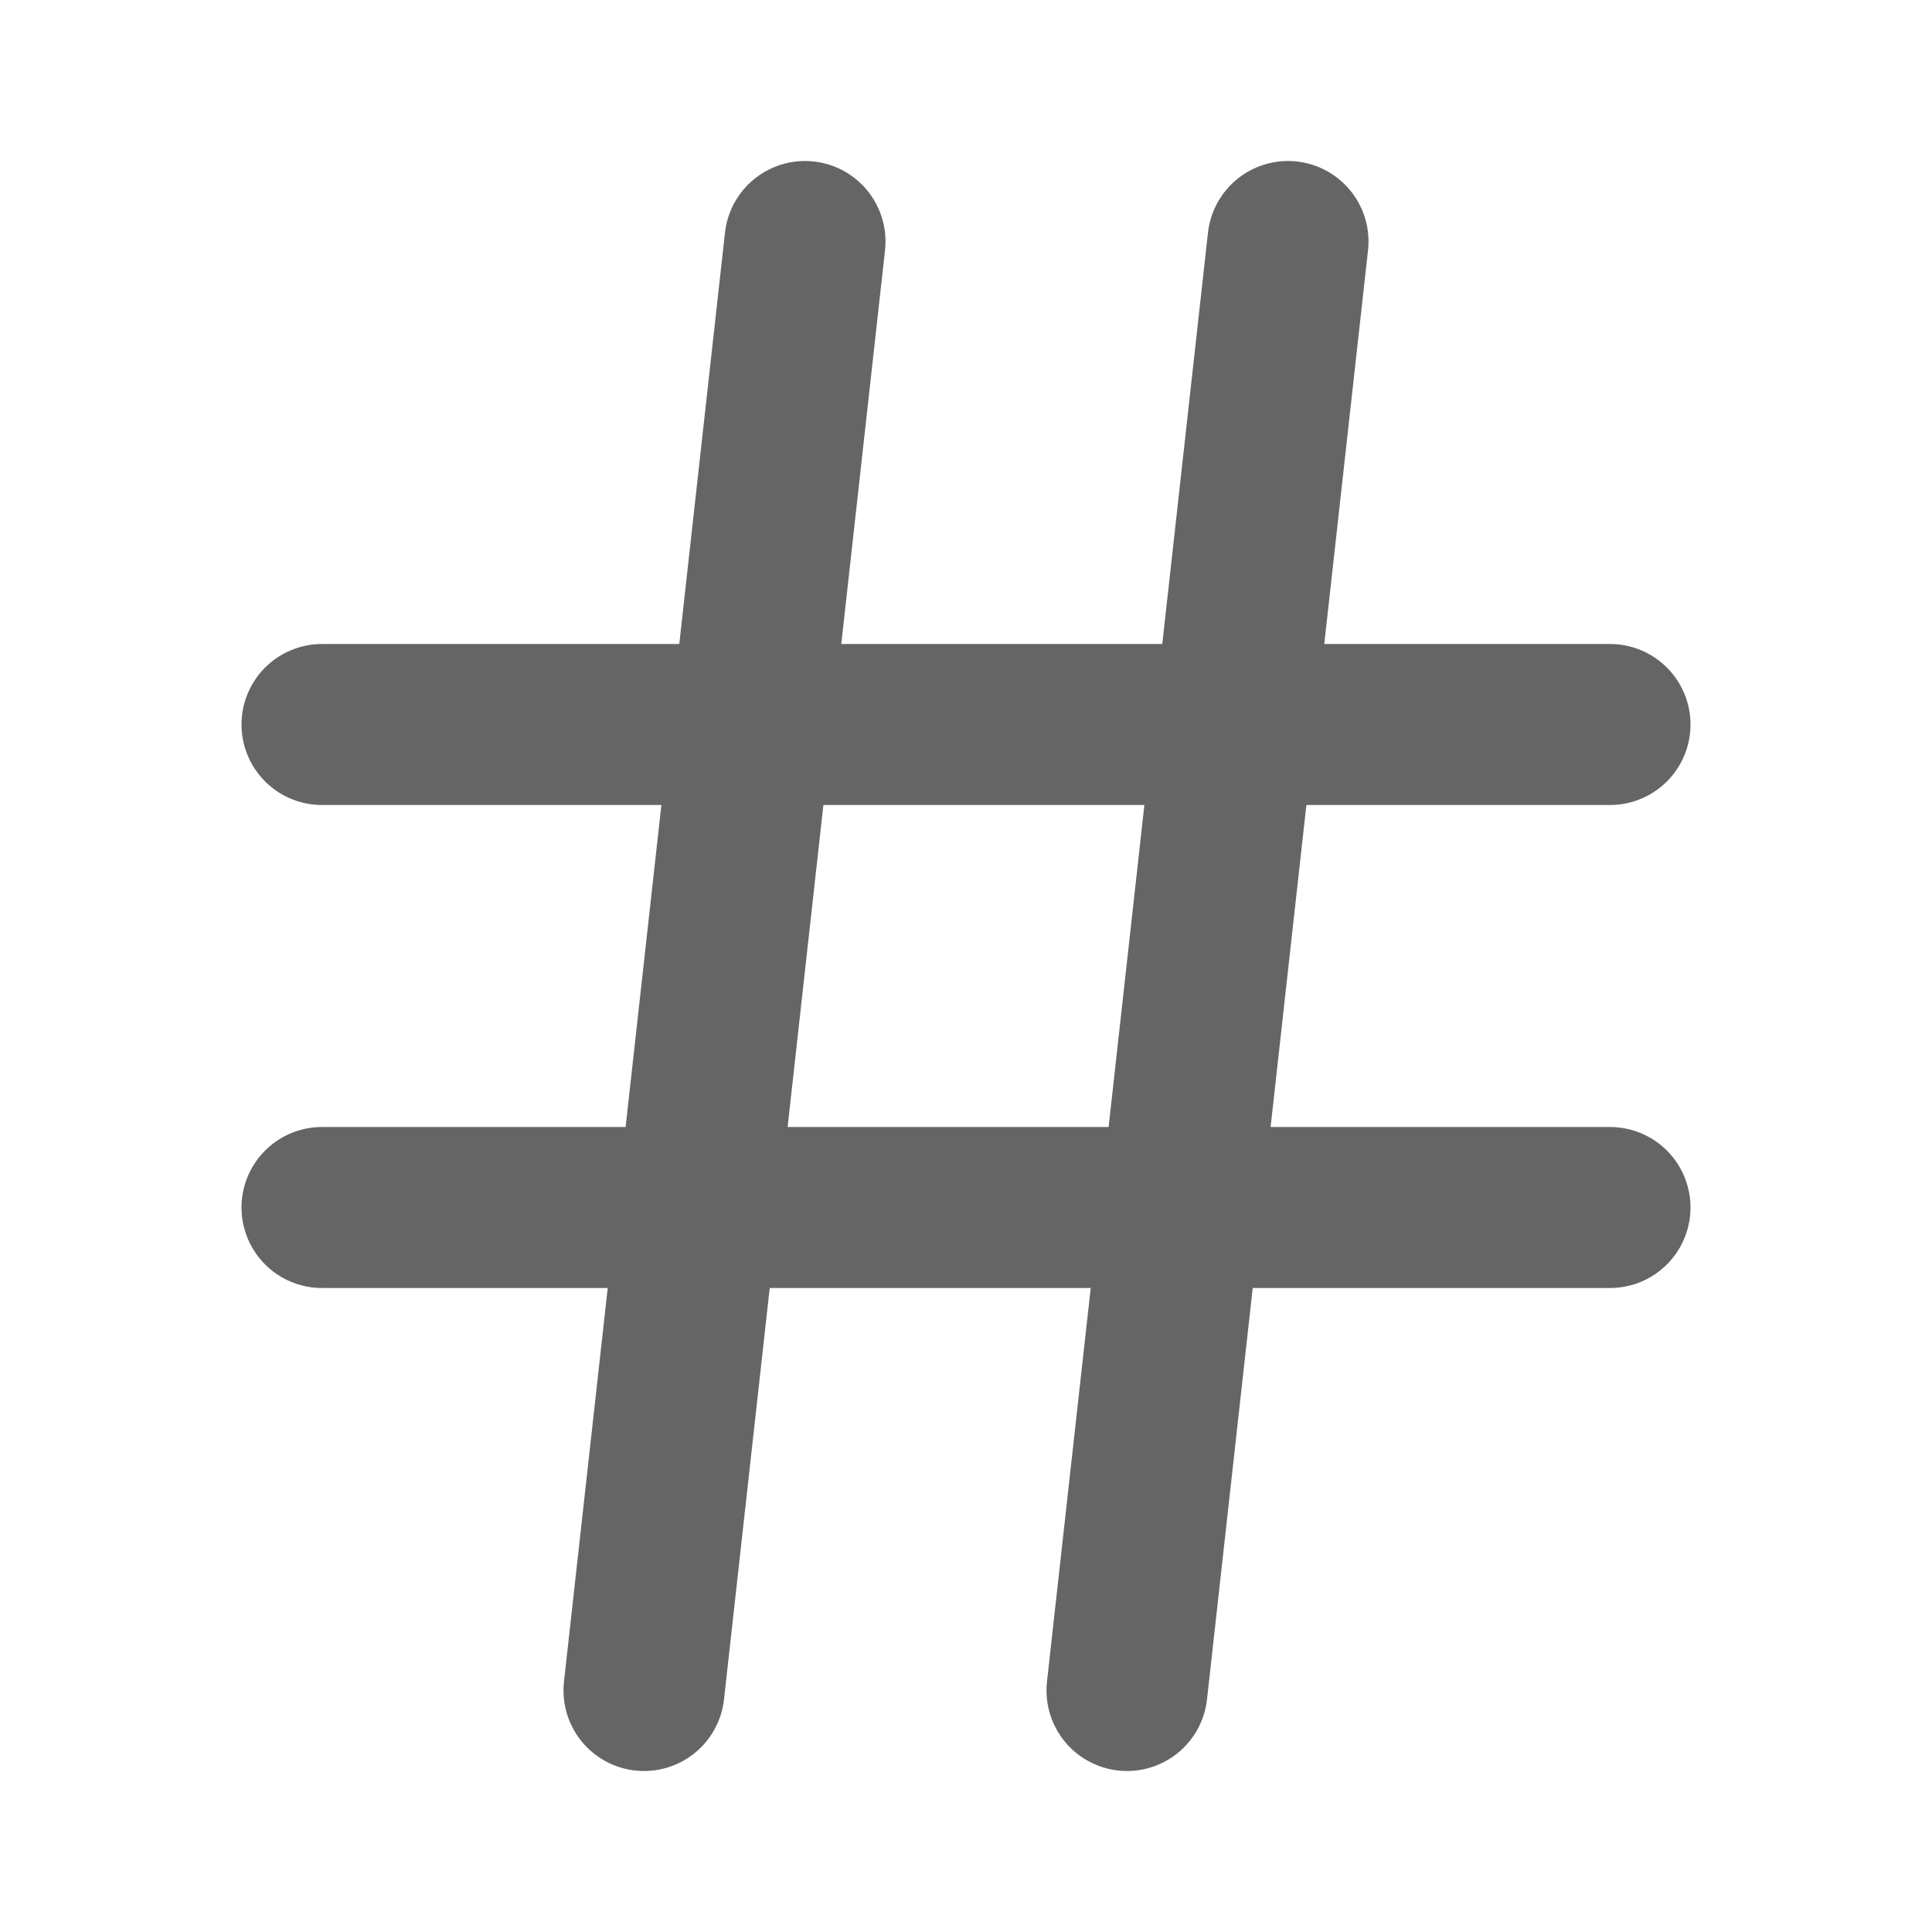
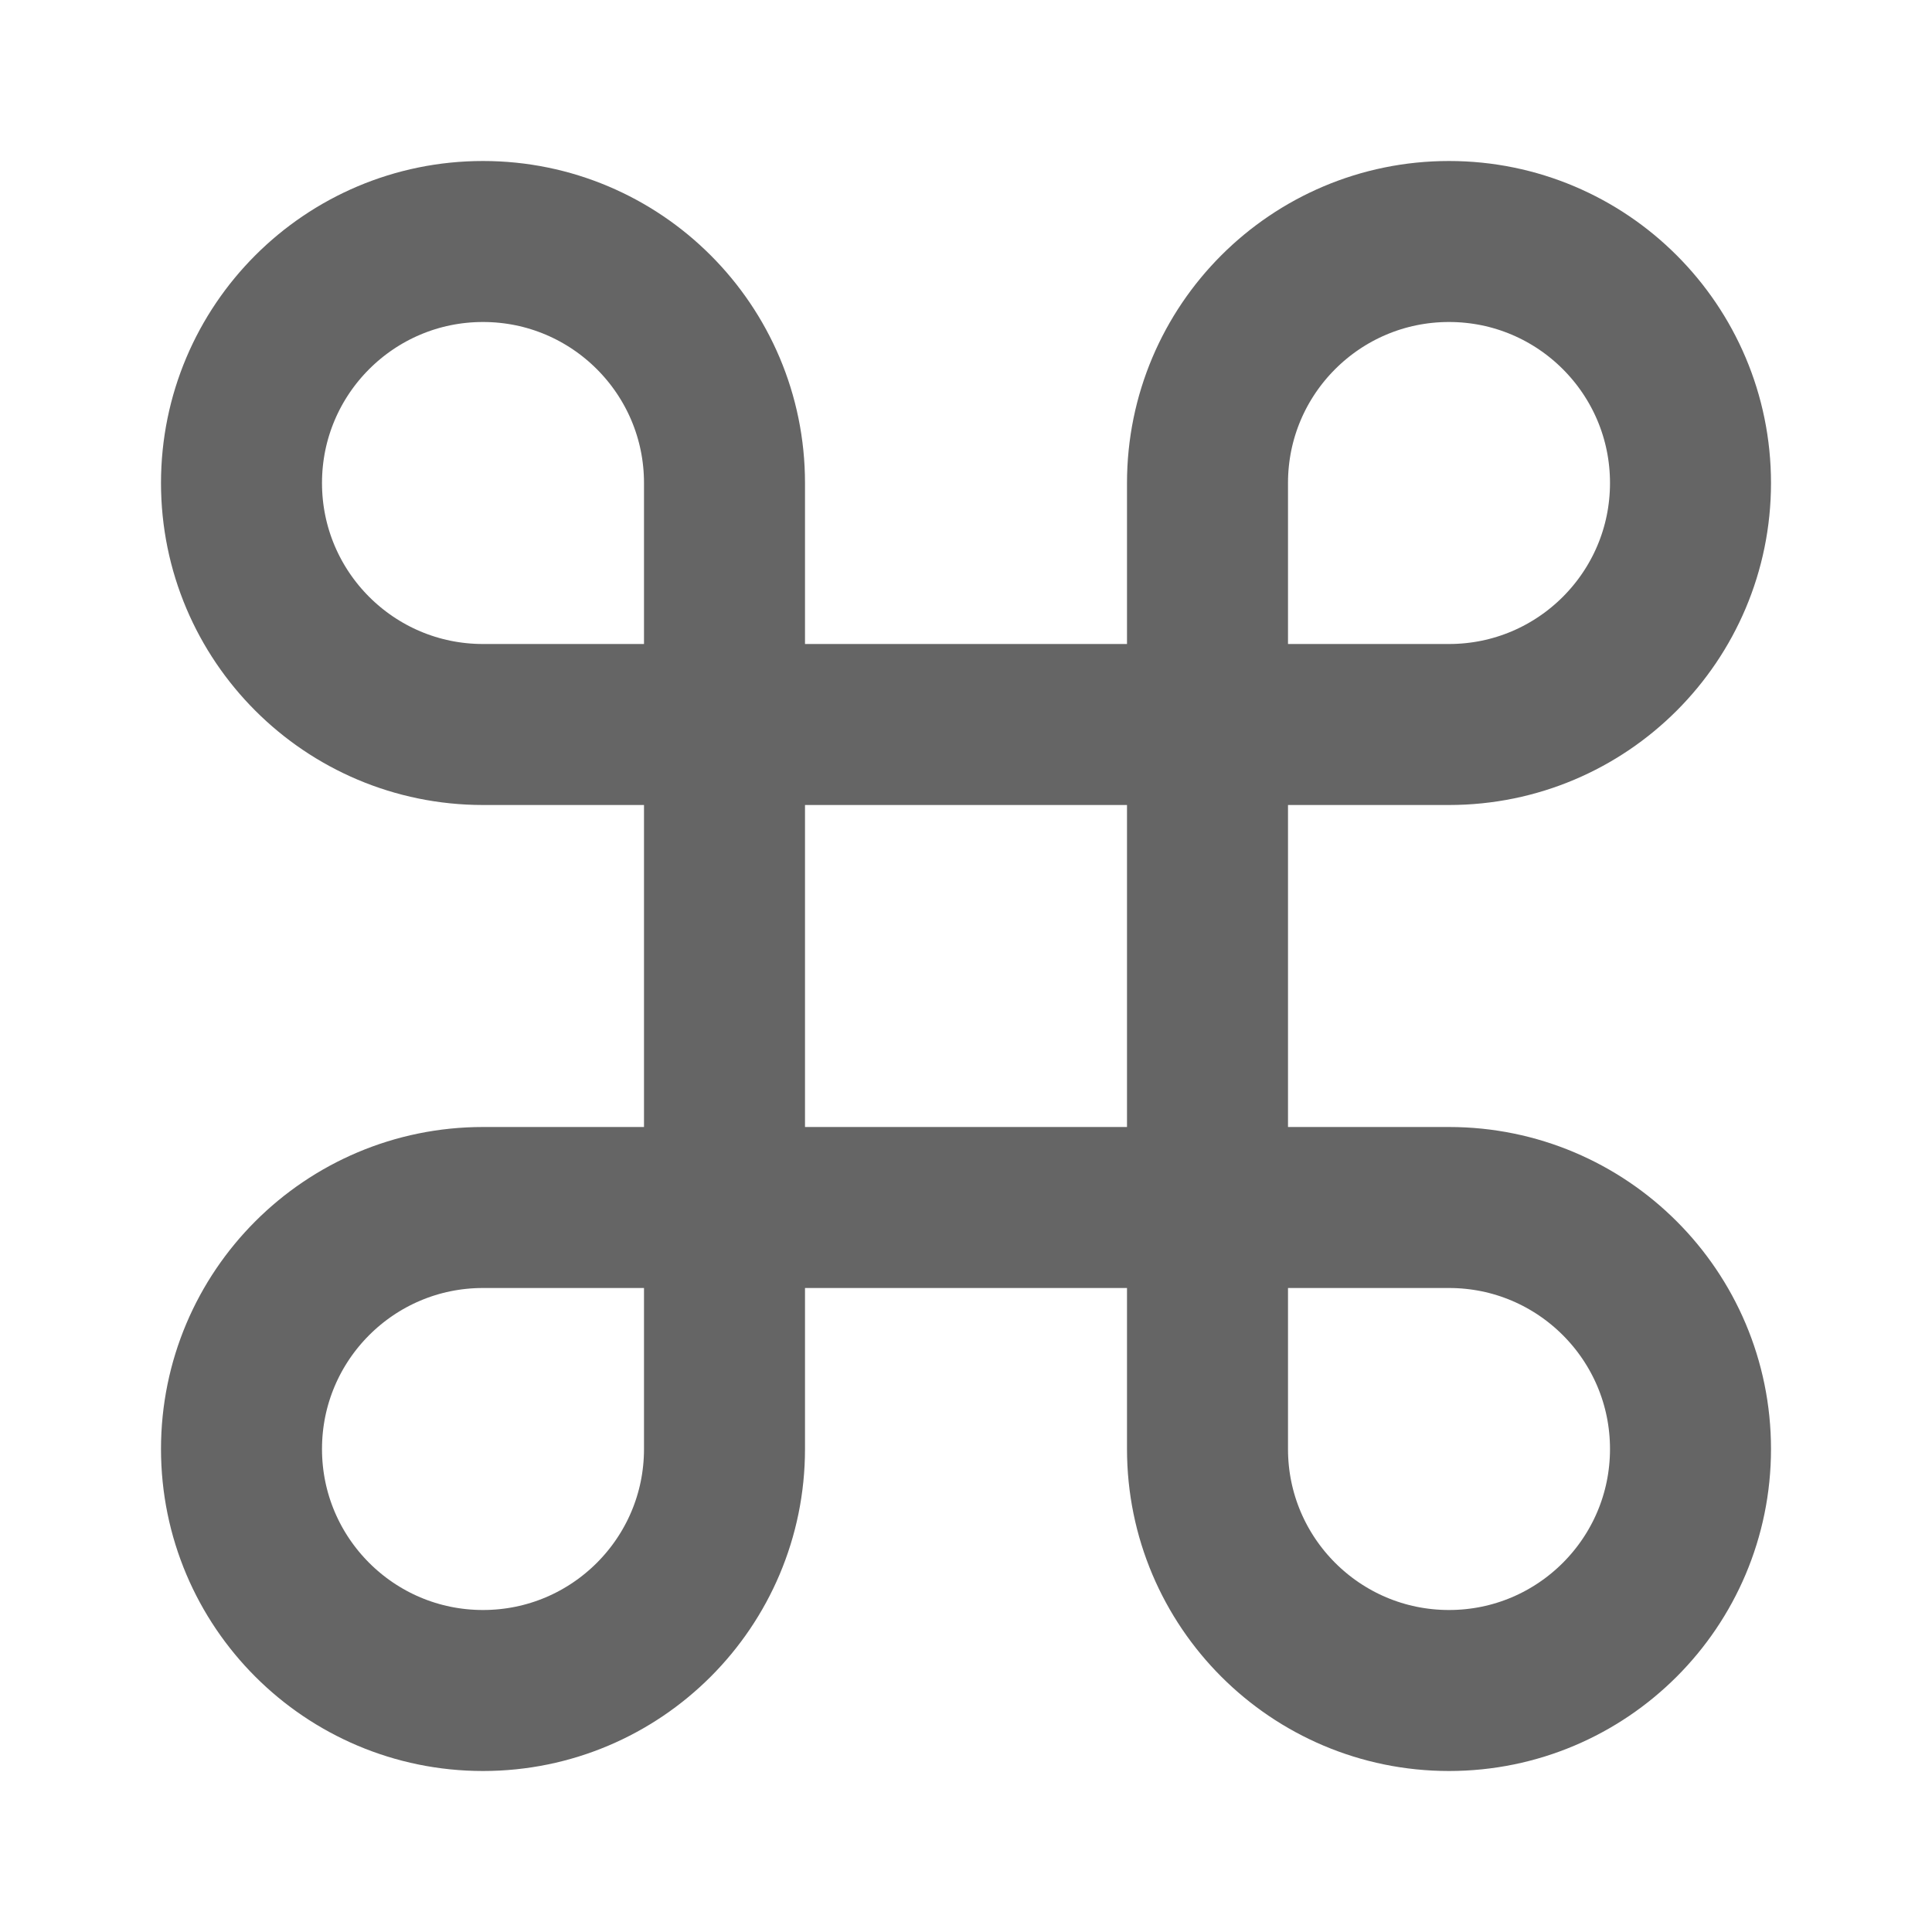
- <svg xmlns="http://www.w3.org/2000/svg" width="24" height="24" viewBox="0 0 24 24" fill="none" stroke="#656565" stroke-width="2" stroke-linecap="round" stroke-linejoin="round" class="feather feather-hash">
-   <line x1="4" y1="9" x2="20" y2="9" />
-   <line x1="4" y1="15" x2="20" y2="15" />
-   <line x1="10" y1="3" x2="8" y2="21" />
-   <line x1="16" y1="3" x2="14" y2="21" />
+ <svg xmlns="http://www.w3.org/2000/svg" width="24" height="24" viewBox="0 0 24 24" fill="none" stroke="#656565" stroke-width="2" stroke-linecap="round" stroke-linejoin="round" class="feather feather-command">
+   <path d="M18 3a3 3 0 0 0-3 3v12a3 3 0 0 0 3 3 3 3 0 0 0 3-3 3 3 0 0 0-3-3H6a3 3 0 0 0-3 3 3 3 0 0 0 3 3 3 3 0 0 0 3-3V6a3 3 0 0 0-3-3 3 3 0 0 0-3 3 3 3 0 0 0 3 3h12a3 3 0 0 0 3-3 3 3 0 0 0-3-3z" />
</svg>
